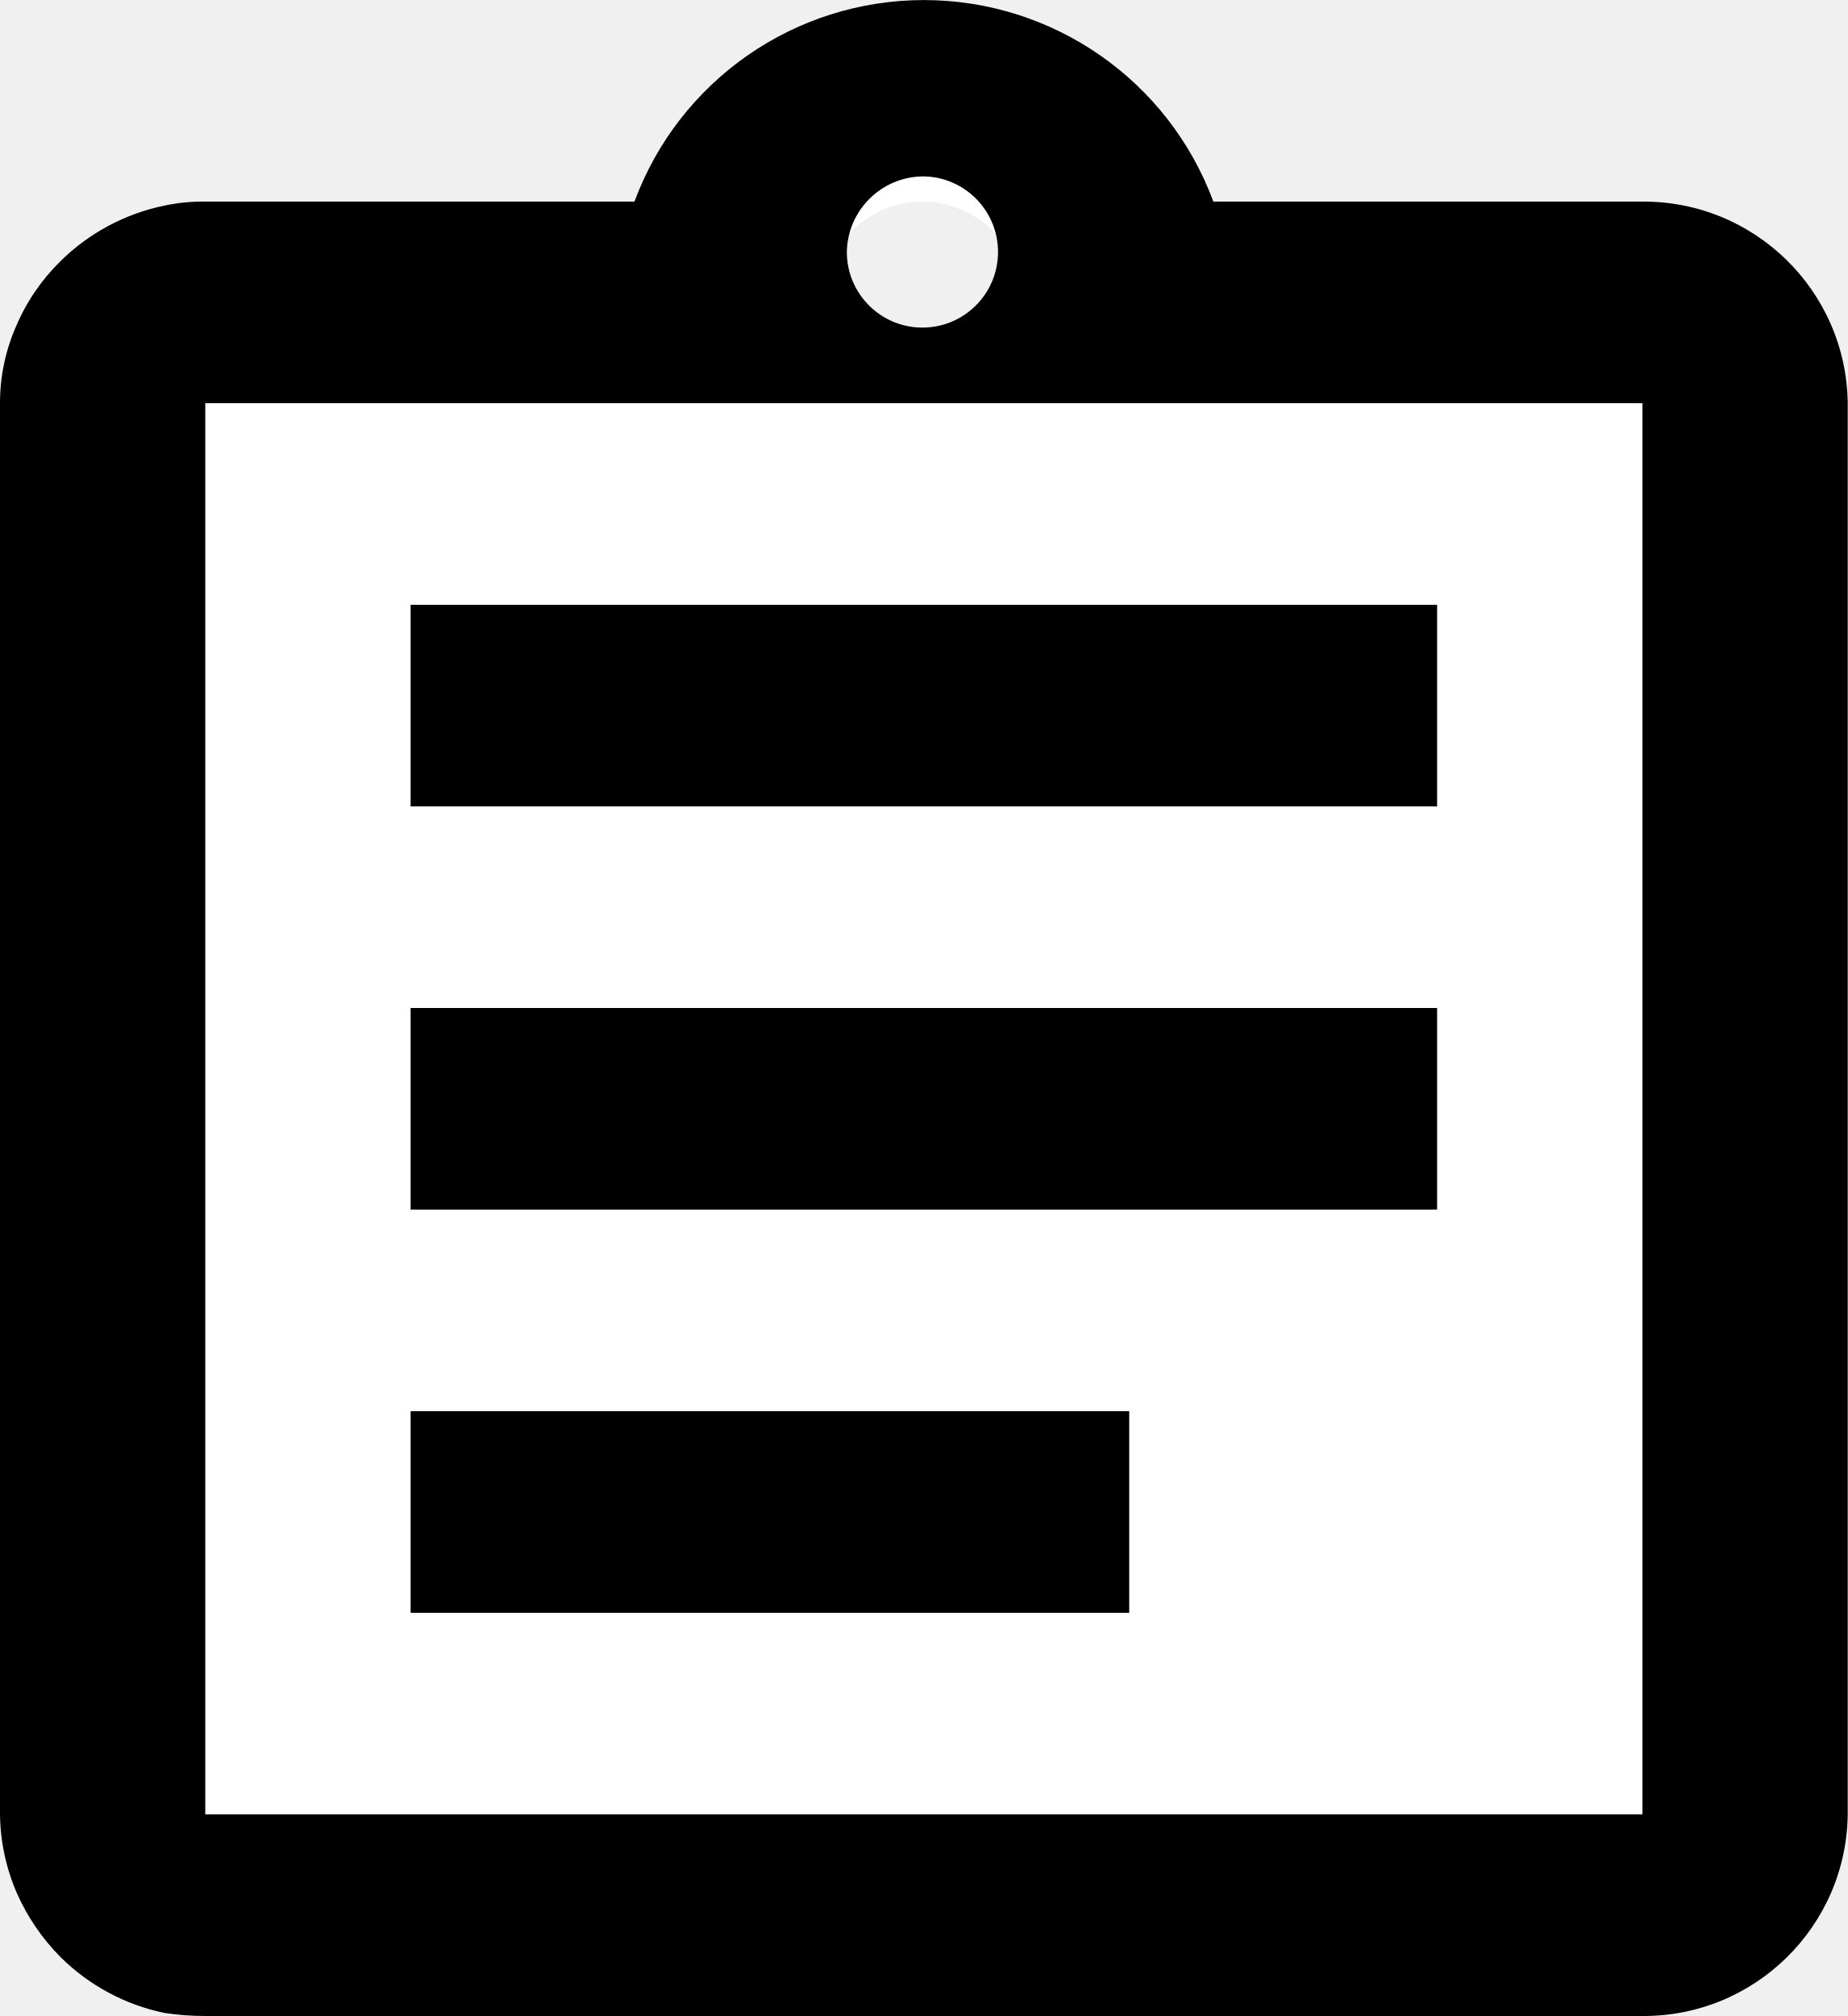
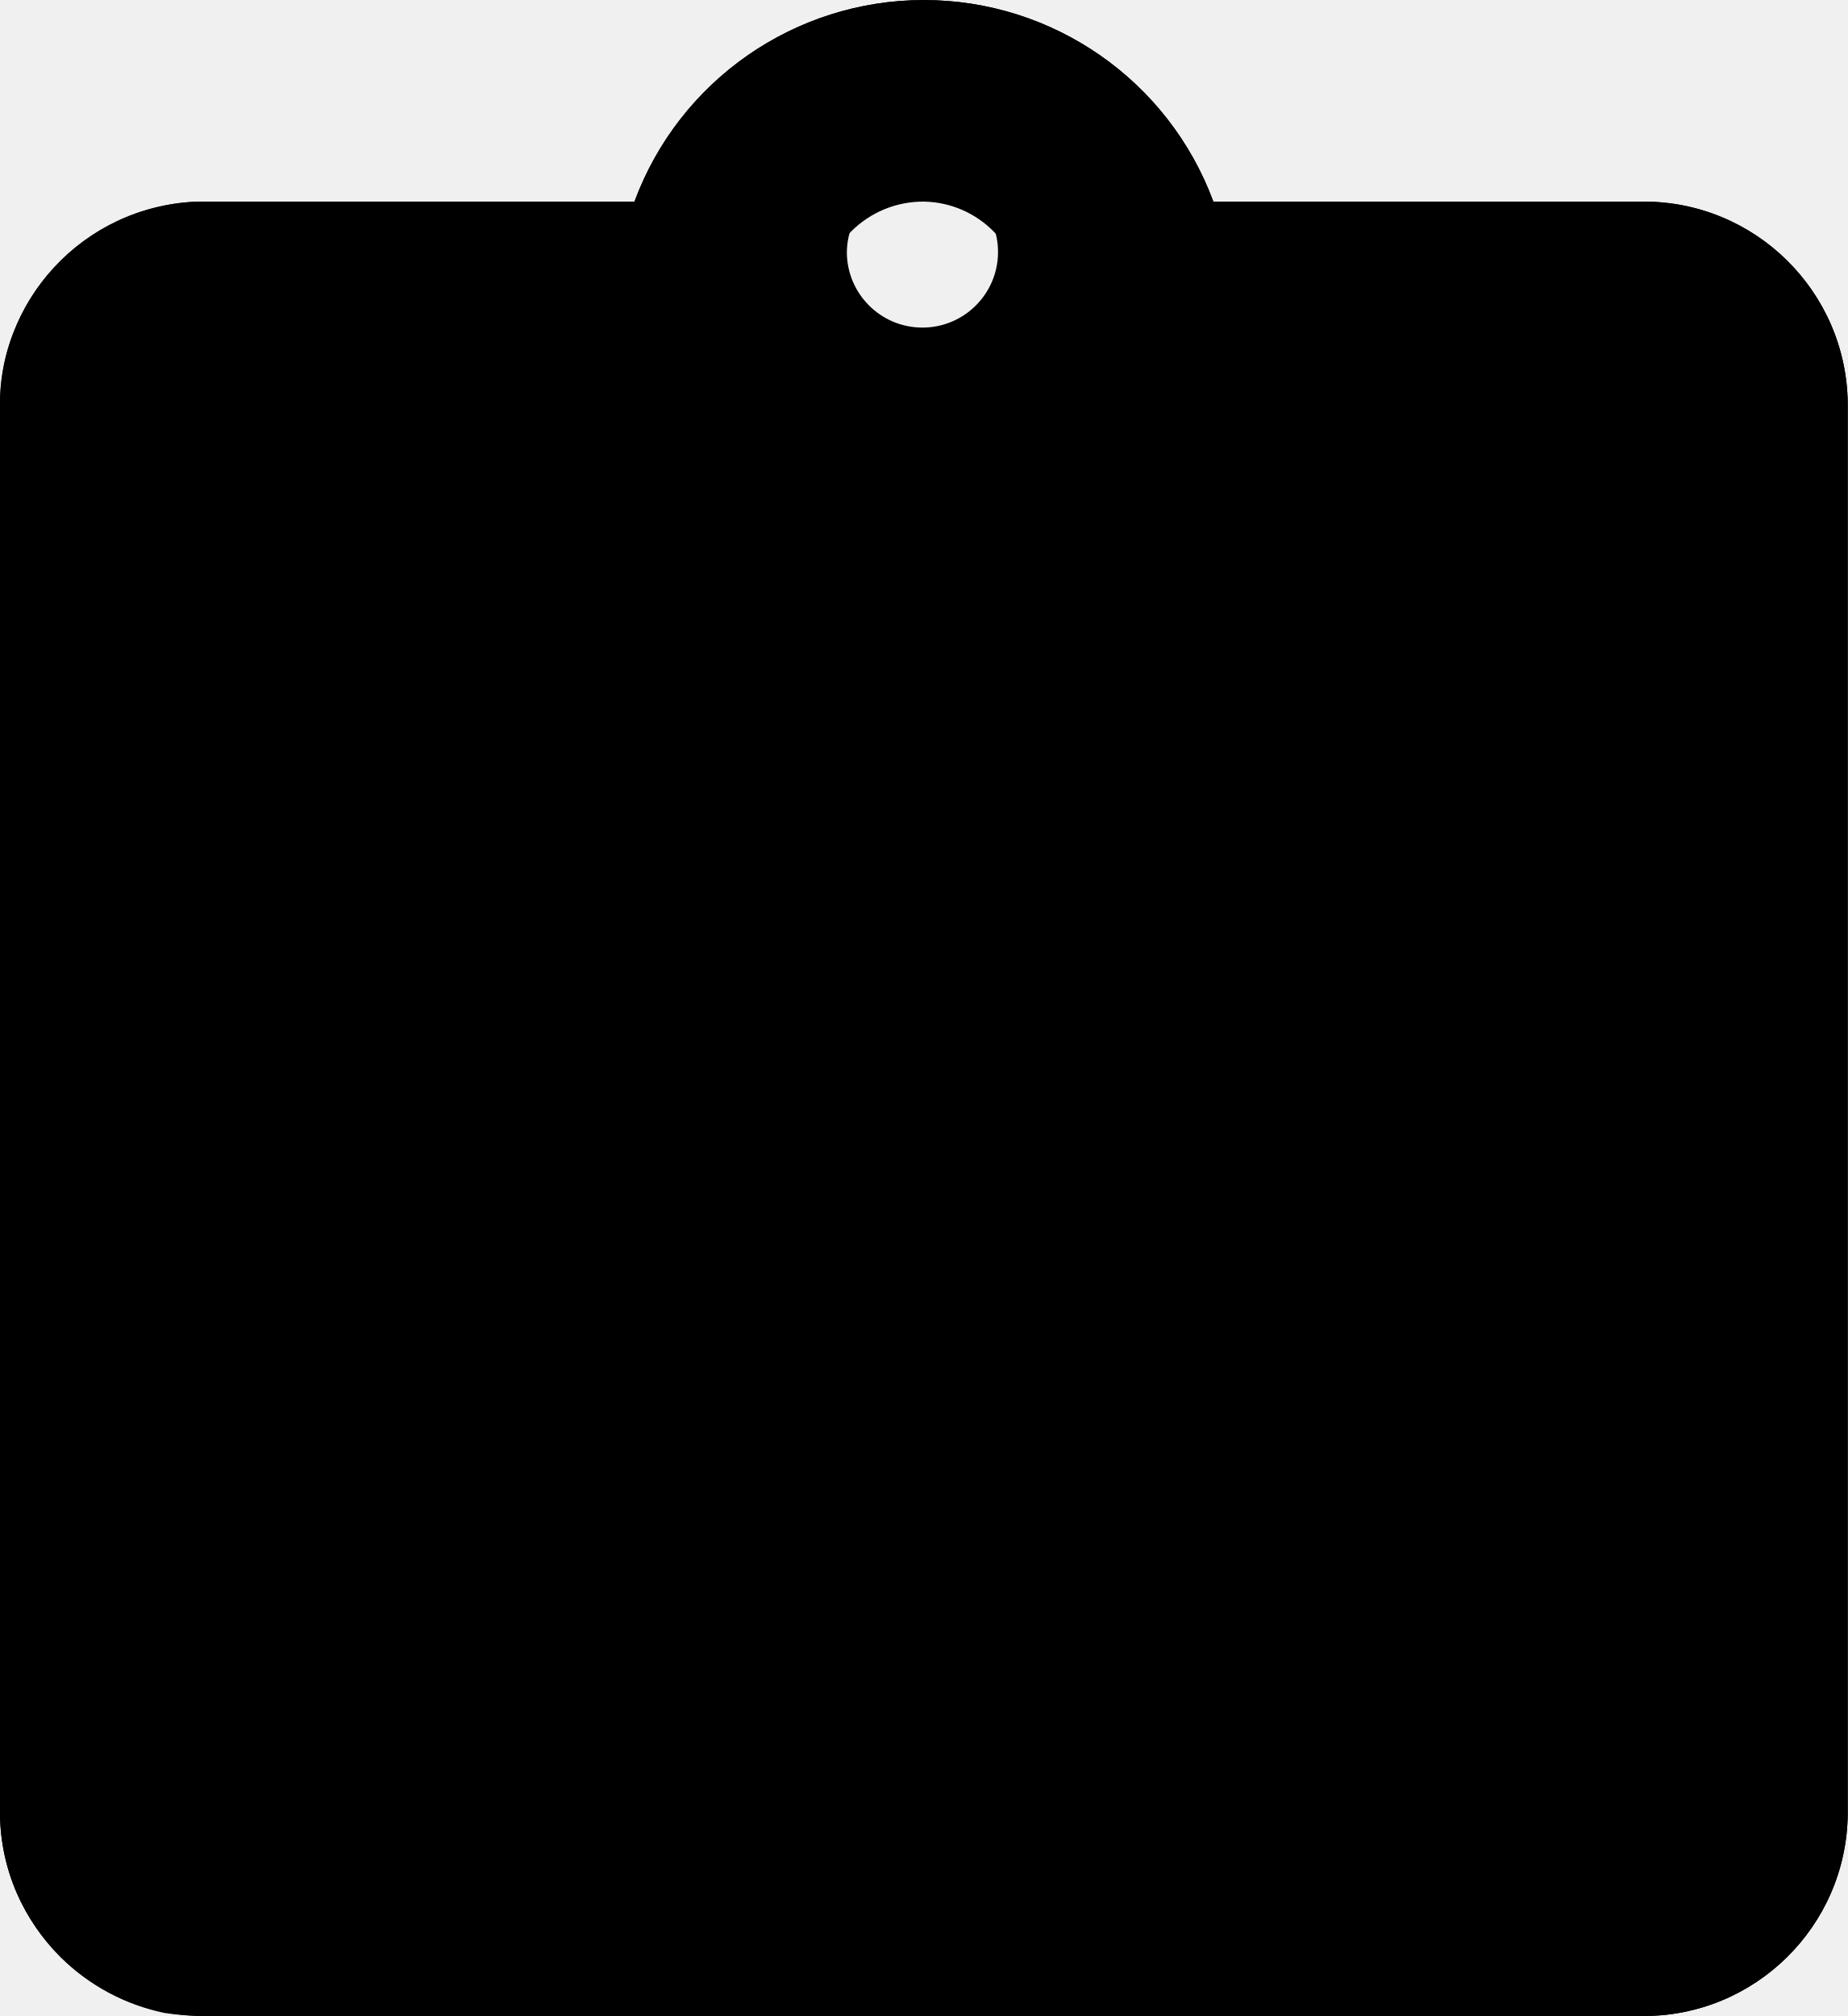
<svg width="22" height="24" viewBox="0 0 22 24">
  <g transform="translate(-581 -959)">
-     <path d="M22.556,3.4H17.447a3.675,3.675,0,0,0-6.893,0H5.444A2.43,2.43,0,0,0,3,5.8V22.6A2.43,2.43,0,0,0,5.444,25H22.556A2.43,2.43,0,0,0,25,22.6V5.8A2.43,2.43,0,0,0,22.556,3.4ZM14,3.4a1.2,1.2,0,1,1-1.222,1.2A1.215,1.215,0,0,1,14,3.4Zm1.222,16.8H9.111a1.2,1.2,0,1,1,0-2.4h6.111a1.2,1.2,0,1,1,0,2.4Zm3.667-4.8H9.111a1.2,1.2,0,1,1,0-2.4h9.778a1.2,1.2,0,1,1,0,2.4Zm0-4.8H9.111a1.2,1.2,0,1,1,0-2.4h9.778a1.2,1.2,0,1,1,0,2.4Z" transform="translate(578 958)" fill="#fff" />
+     <path d="M22.556,3.4H17.447a3.675,3.675,0,0,0-6.893,0H5.444A2.43,2.43,0,0,0,3,5.8V22.6A2.43,2.43,0,0,0,5.444,25H22.556A2.43,2.43,0,0,0,25,22.6V5.8A2.43,2.43,0,0,0,22.556,3.4ZM14,3.4a1.2,1.2,0,1,1-1.222,1.2A1.215,1.215,0,0,1,14,3.4Zm1.222,16.8H9.111a1.2,1.2,0,1,1,0-2.4h6.111a1.2,1.2,0,1,1,0,2.4Zm3.667-4.8H9.111a1.2,1.2,0,1,1,0-2.4h9.778a1.2,1.2,0,1,1,0,2.4Zm0-4.8H9.111a1.2,1.2,0,1,1,0-2.4h9.778a1.2,1.2,0,1,1,0,2.4Z" transform="translate(578 958)" />
    <path d="M7.889,17.8h8.556v2.4H7.889Zm0-4.8H20.111v2.4H7.889Zm0-4.8H20.111v2.4H7.889ZM22.556,3.4H17.447a3.675,3.675,0,0,0-6.893,0H5.444a2.179,2.179,0,0,0-.489.048,2.467,2.467,0,0,0-1.234.66,2.4,2.4,0,0,0-.526.768A2.276,2.276,0,0,0,3,5.8V22.6a2.423,2.423,0,0,0,.2.936,2.541,2.541,0,0,0,.526.768,2.467,2.467,0,0,0,1.234.66A3.229,3.229,0,0,0,5.444,25H22.556A2.43,2.43,0,0,0,25,22.6V5.8A2.43,2.43,0,0,0,22.556,3.4ZM14,3.1a.9.9,0,1,1-.917.9A.915.915,0,0,1,14,3.1Zm8.556,19.5H5.444V5.8H22.556Z" transform="translate(578 958)" fill="#000" />
  </g>
</svg>
